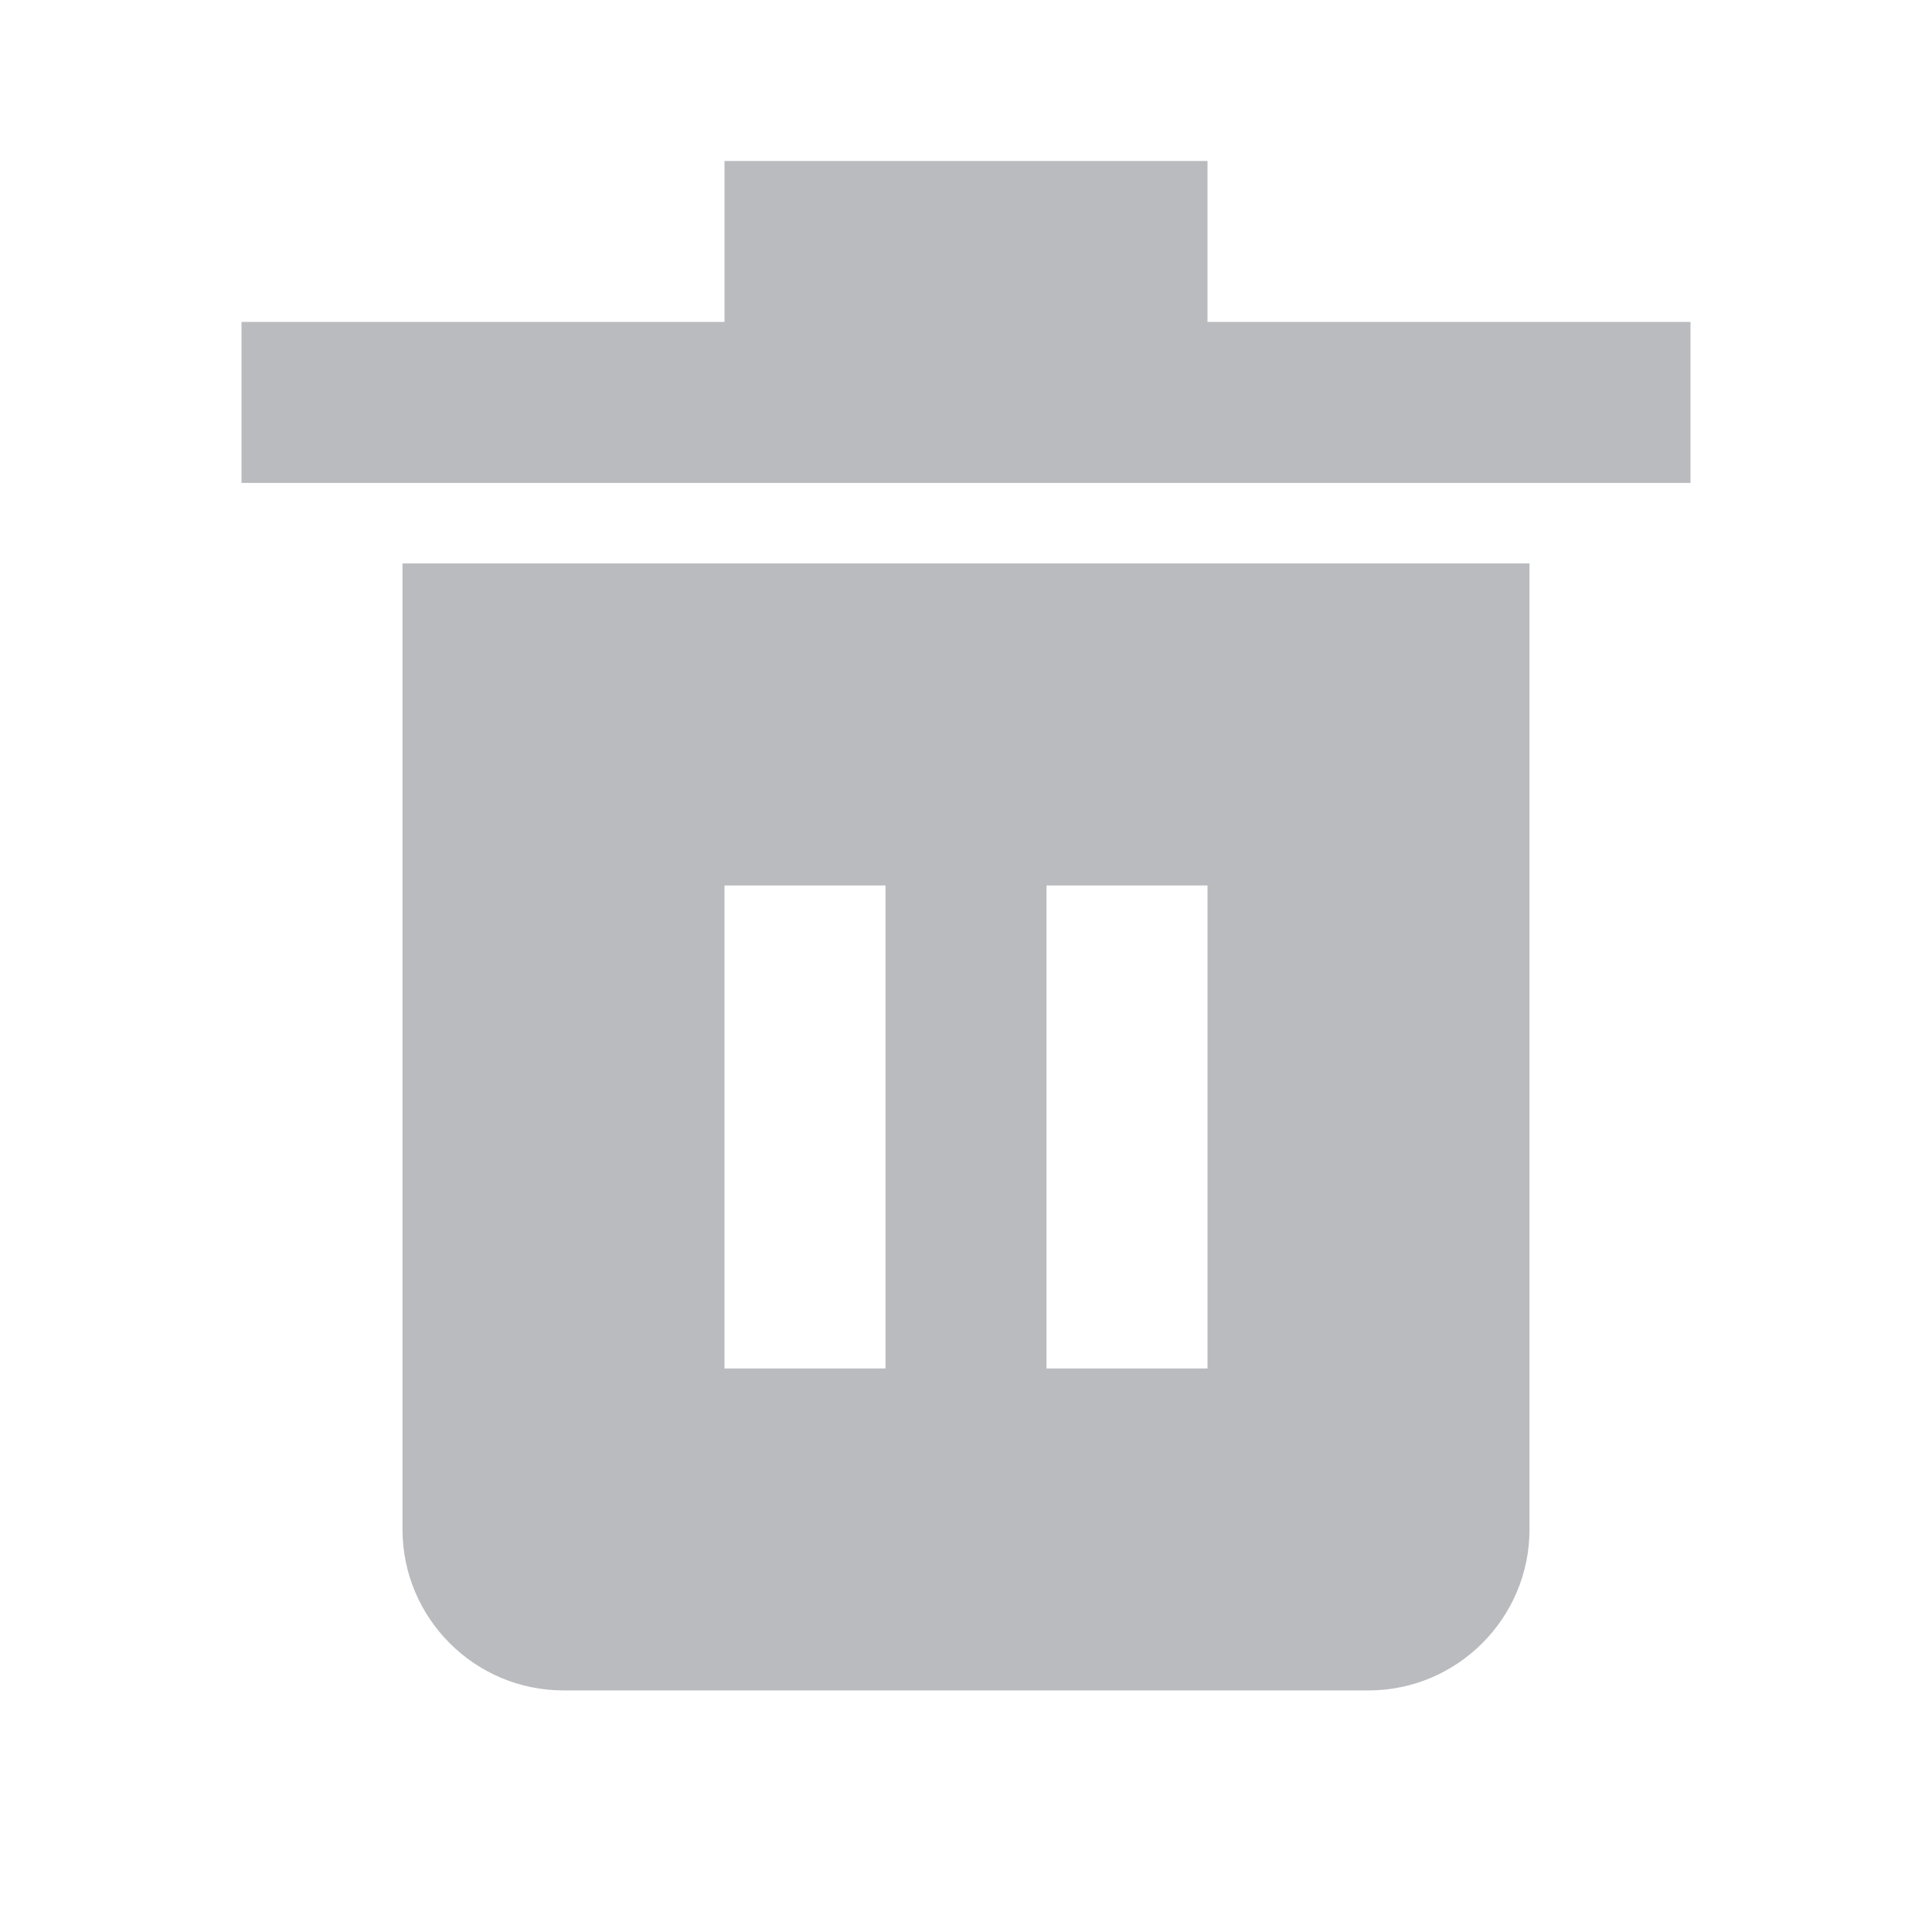
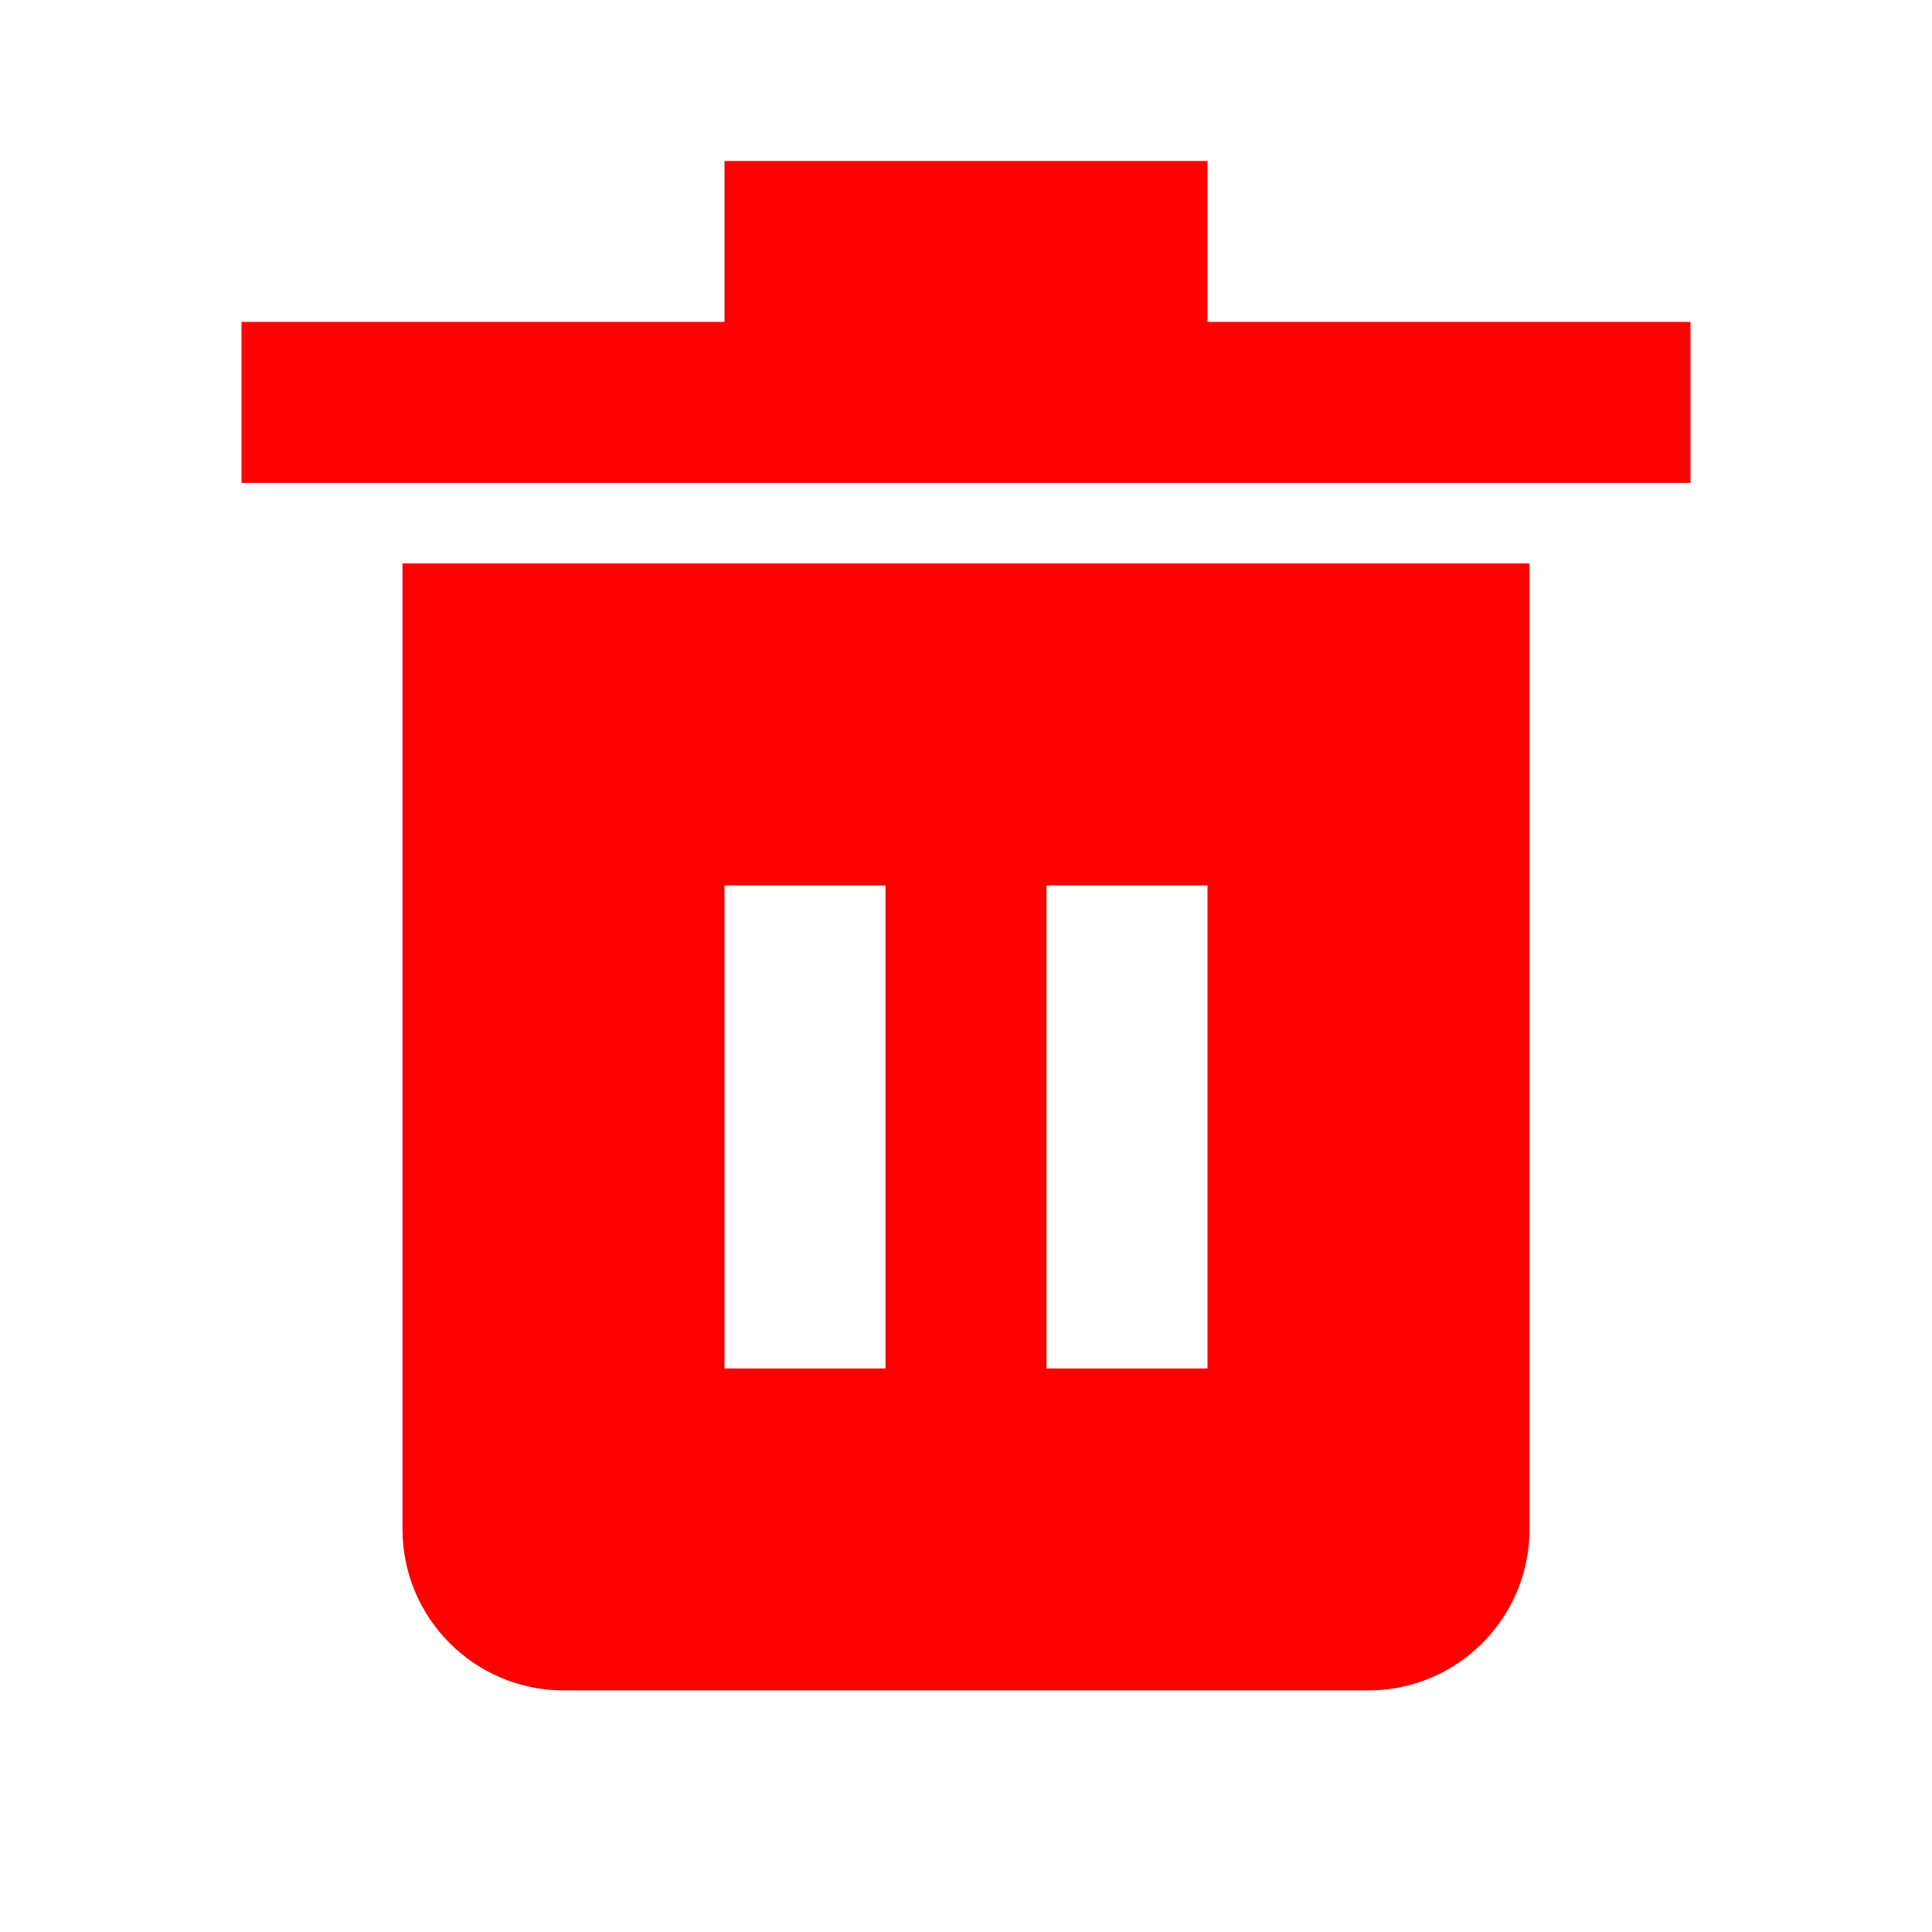
<svg xmlns="http://www.w3.org/2000/svg" aria-hidden="false" width="16" height="16" viewBox="0 0 24 24">
-   <path fill="#B9BBBE" d="M15 3.999V2H9V3.999H3V5.999H21V3.999H15Z" />
-   <path fill="#B9BBBE" d="M5 6.999V18.999C5 20.101 5.897 20.999 7 20.999H17C18.103 20.999 19 20.101 19 18.999V6.999H5ZM11 17H9V11H11V17ZM15 17H13V11H15V17Z" />
+   <path fill="red" d="M15 3.999V2H9V3.999H3V5.999H21V3.999H15Z" />
+   <path fill="red" d="M5 6.999V18.999C5 20.101 5.897 20.999 7 20.999H17C18.103 20.999 19 20.101 19 18.999V6.999H5ZM11 17H9V11H11V17ZM15 17H13V11H15V17Z" />
</svg>
